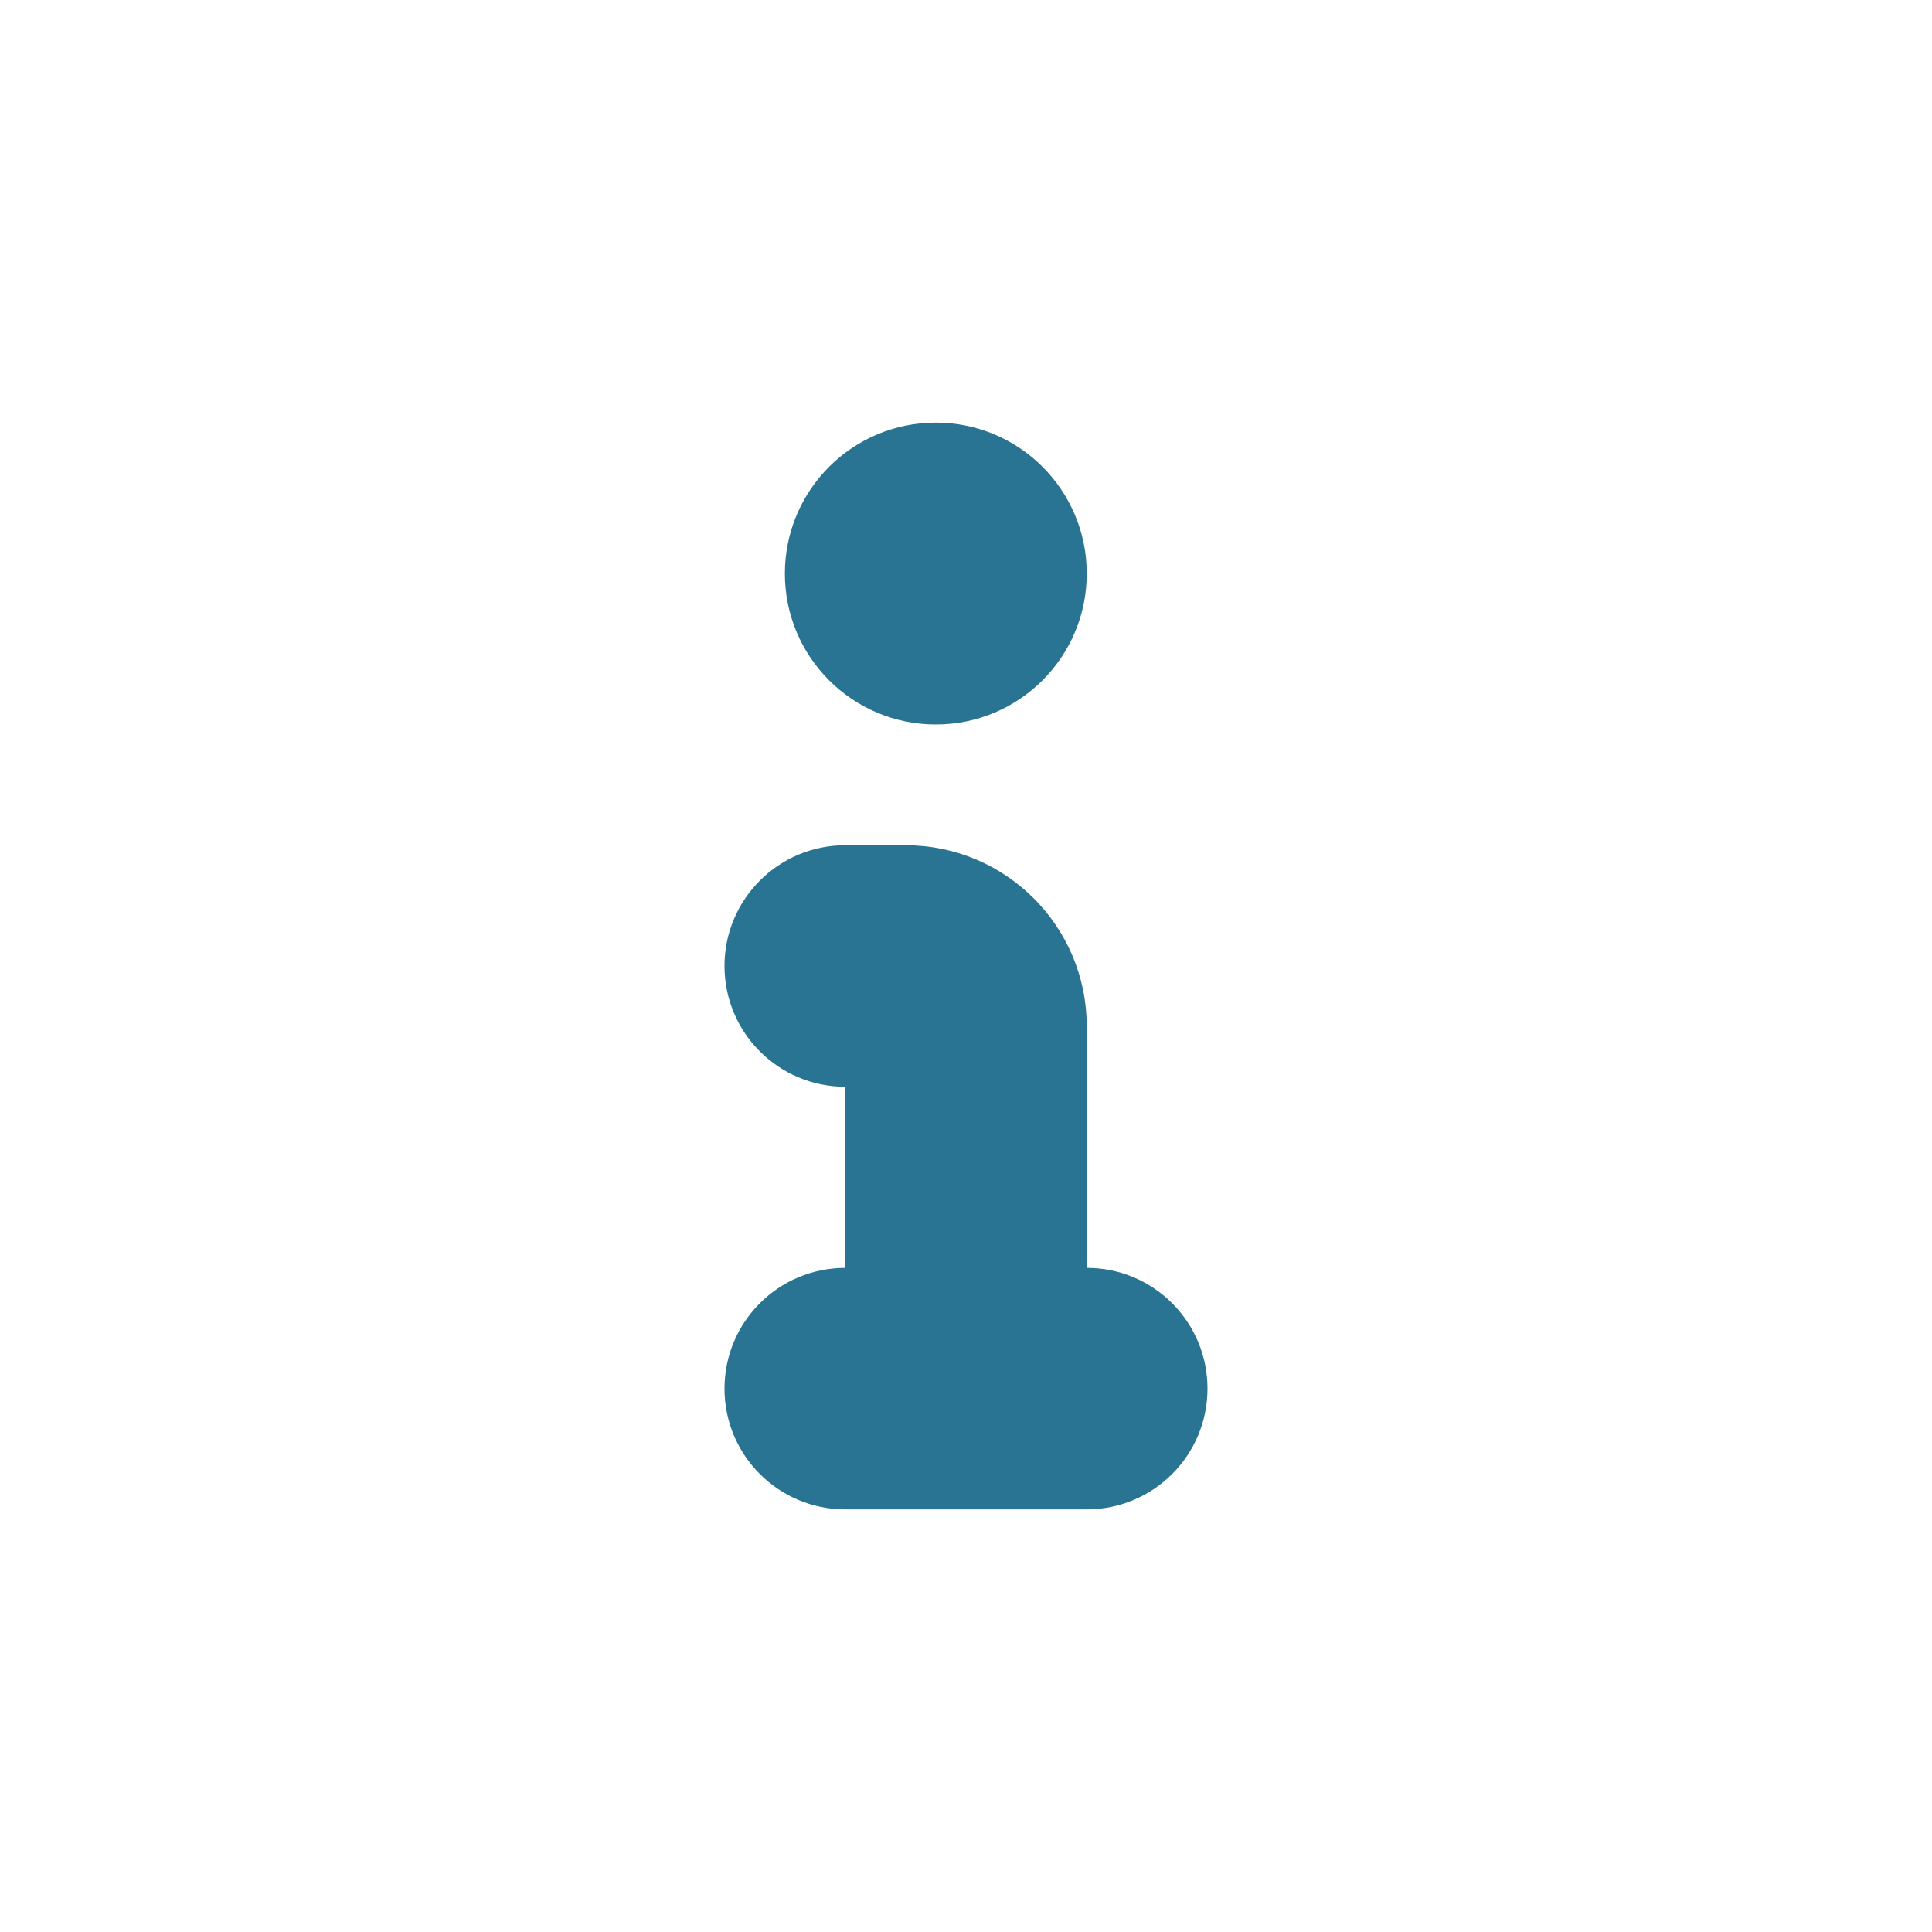
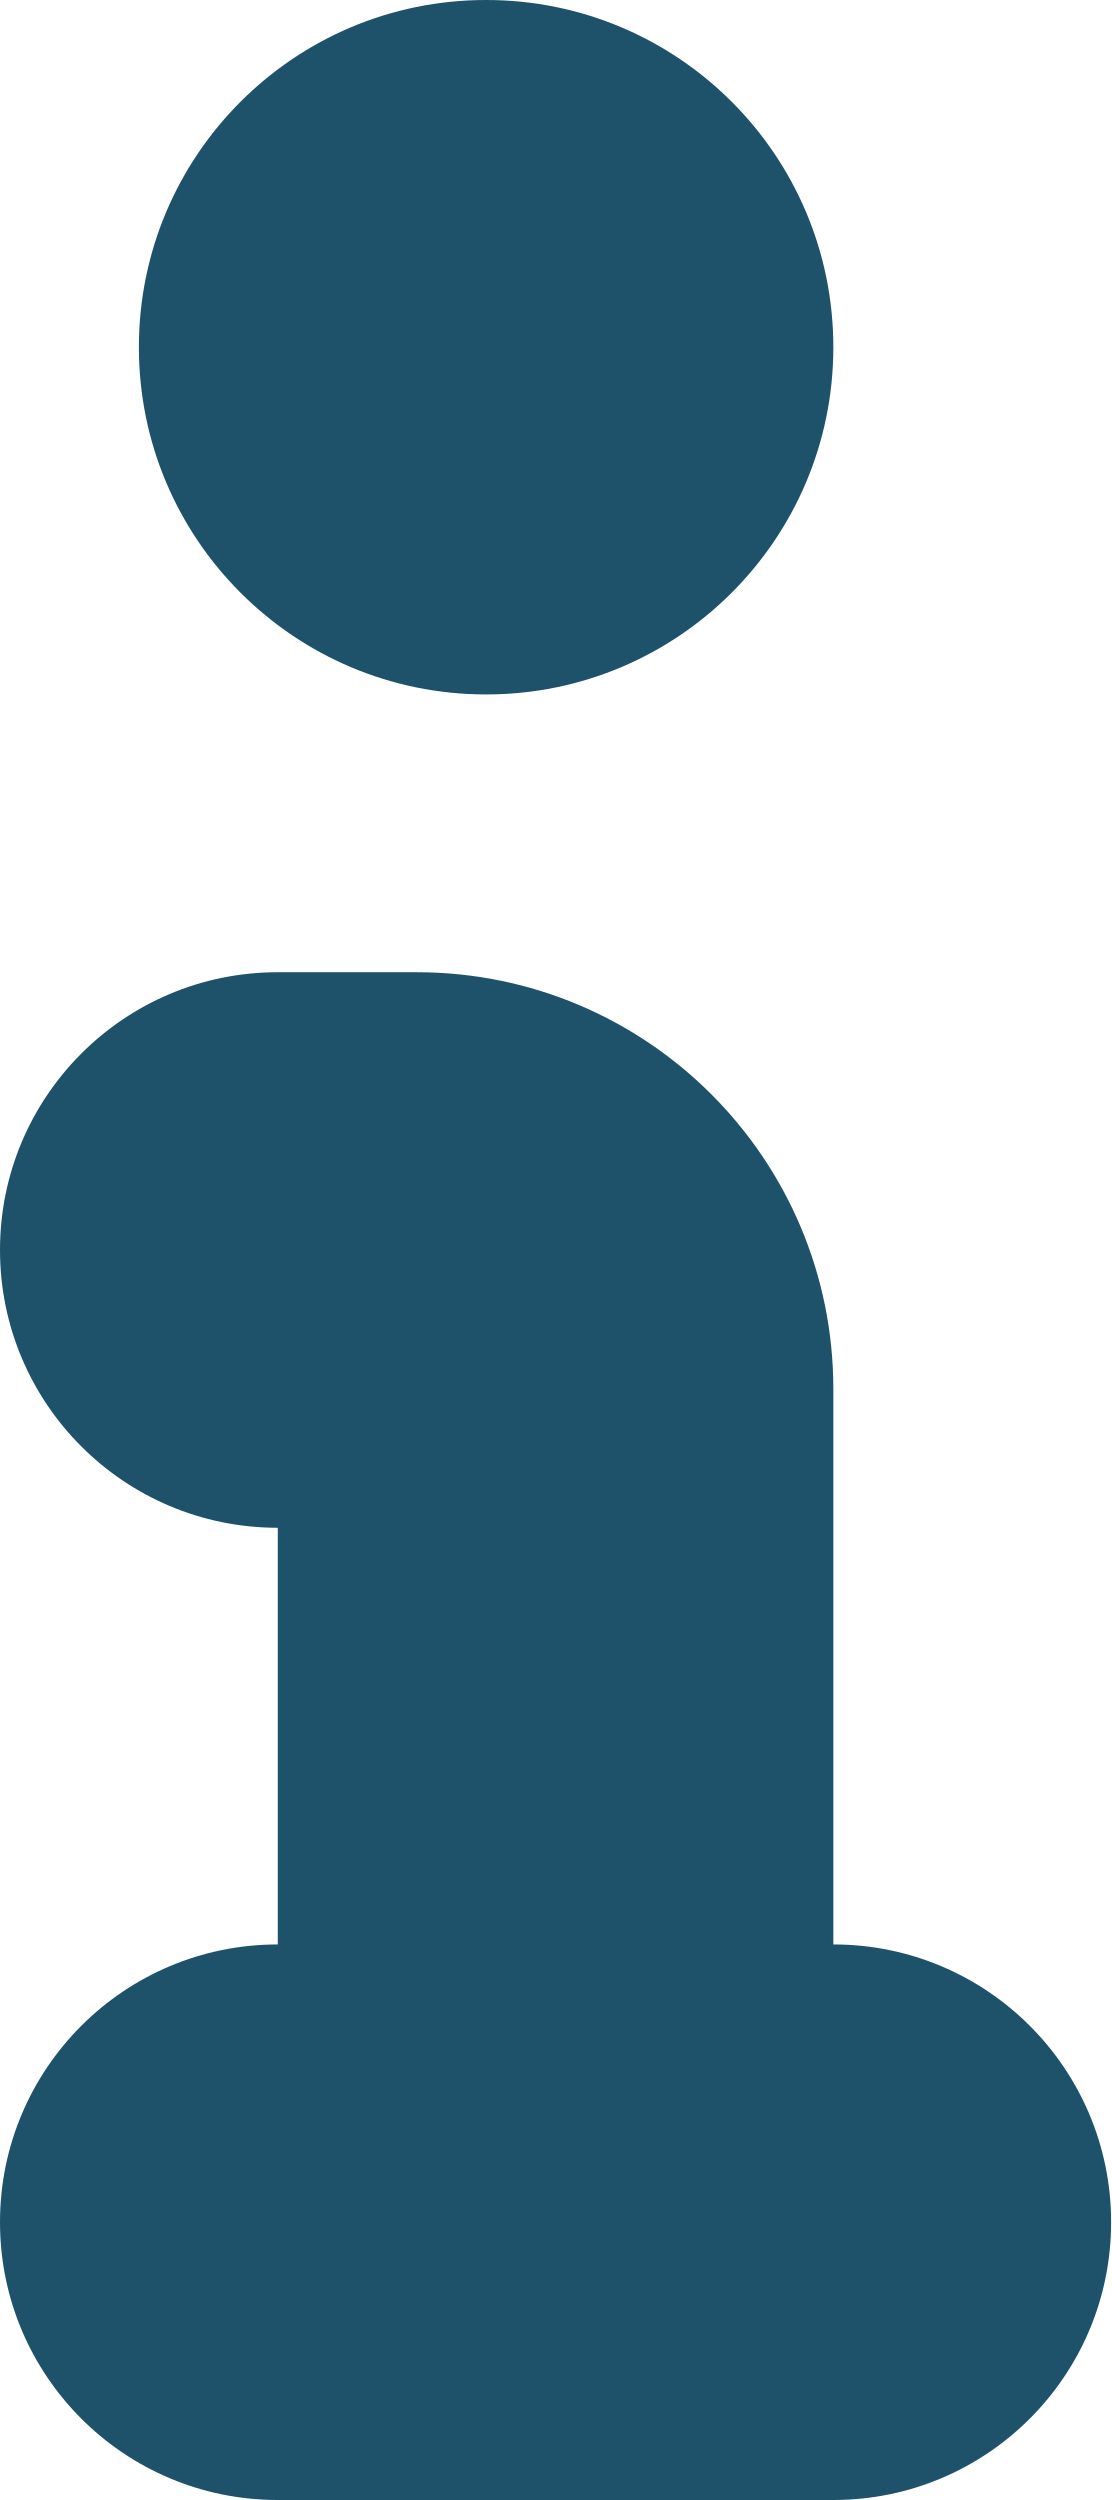
- <svg xmlns="http://www.w3.org/2000/svg" width="32" height="32" viewBox="0 0 32 32" fill="none">
-   <circle cx="16" cy="16" r="16" fill="transparent" />
-   <path fill-rule="evenodd" clip-rule="evenodd" d="M15.5 12C16.881 12 18 10.881 18 9.5C18 8.119 16.881 7 15.5 7C14.119 7 13 8.119 13 9.5C13 10.881 14.119 12 15.5 12ZM14 21V18C12.895 18 12 17.105 12 16C12 14.895 12.895 14 14 14H15C16.657 14 18 15.343 18 17V21C19.105 21 20 21.895 20 23C20 24.105 19.105 25 18 25H14C12.895 25 12 24.105 12 23C12 21.895 12.895 21 14 21Z" fill="#287492" />
+ <svg xmlns="http://www.w3.org/2000/svg" width="8" height="18" viewBox="0 0 8 18" fill="none">
+   <path fill-rule="evenodd" clip-rule="evenodd" d="M3.5 5C4.881 5 6 3.881 6 2.5C6 1.119 4.881 0 3.5 0C2.119 0 1 1.119 1 2.5C1 3.881 2.119 5 3.5 5ZM2 14V11C0.895 11 0 10.105 0 9C0 7.895 0.895 7 2 7H3C4.657 7 6 8.343 6 10V14C7.105 14 8 14.895 8 16C8 17.105 7.105 18 6 18H2C0.895 18 0 17.105 0 16C0 14.895 0.895 14 2 14Z" fill="#1D526A" />
</svg>
